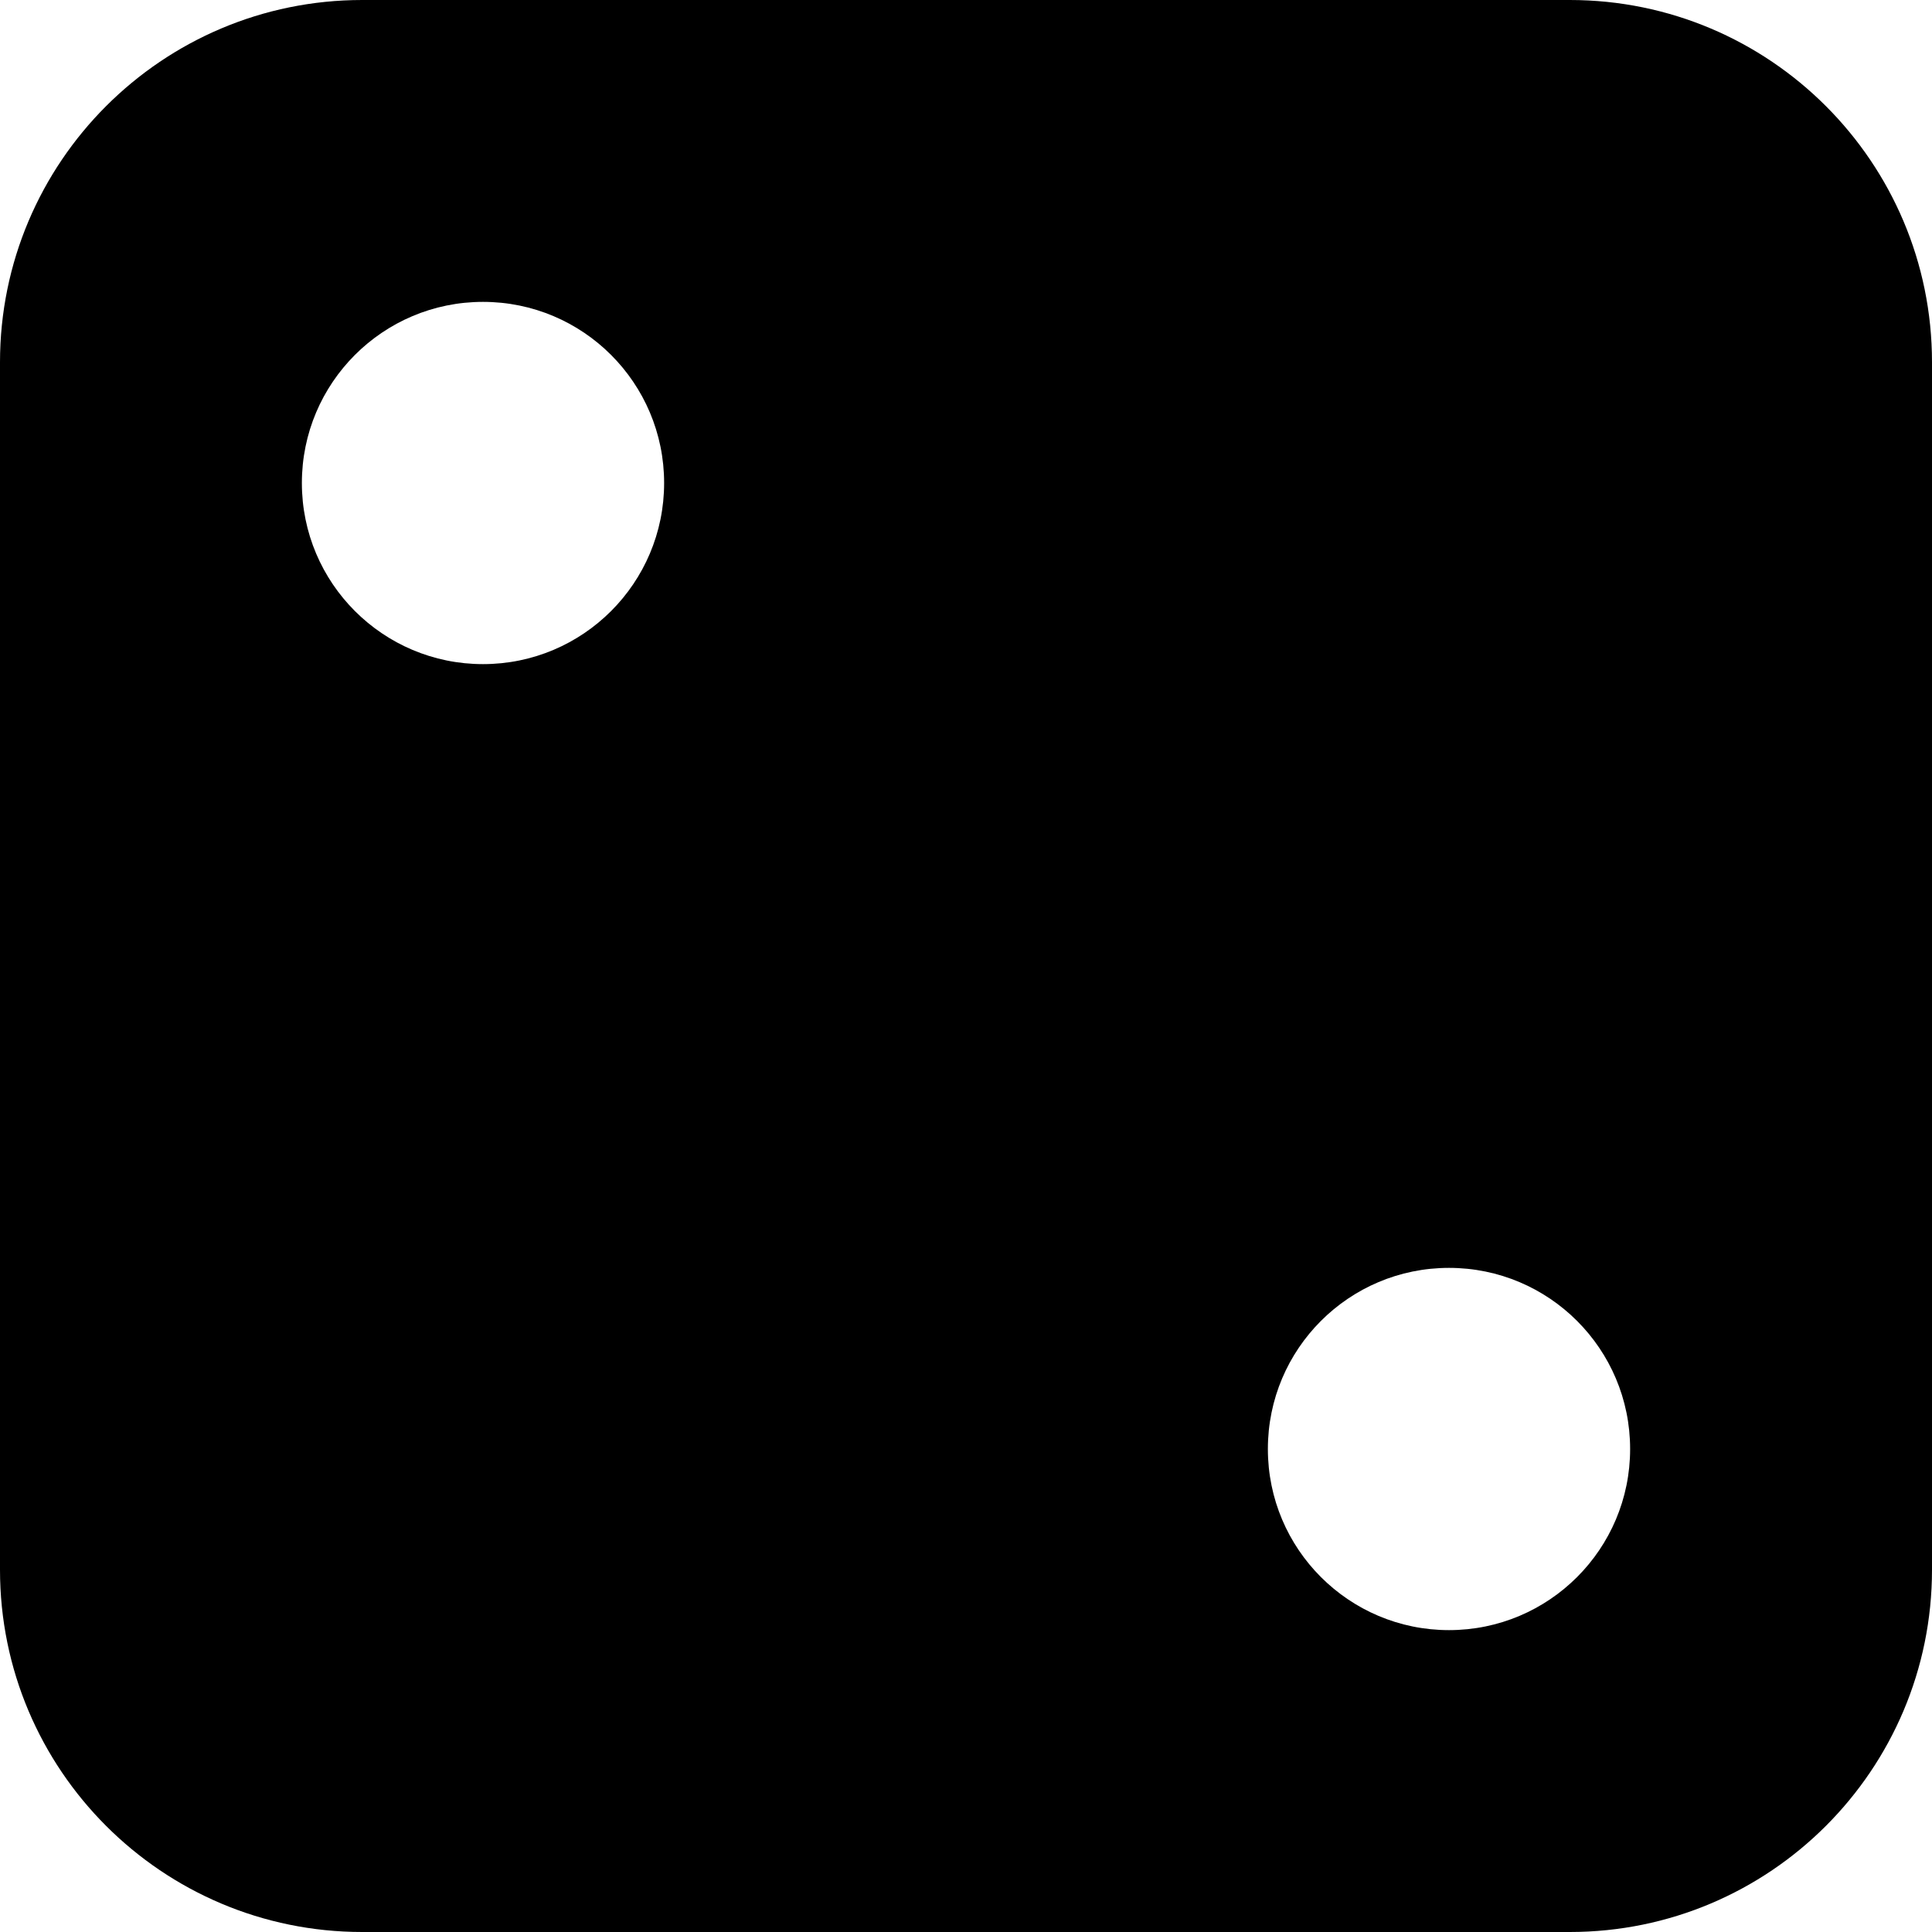
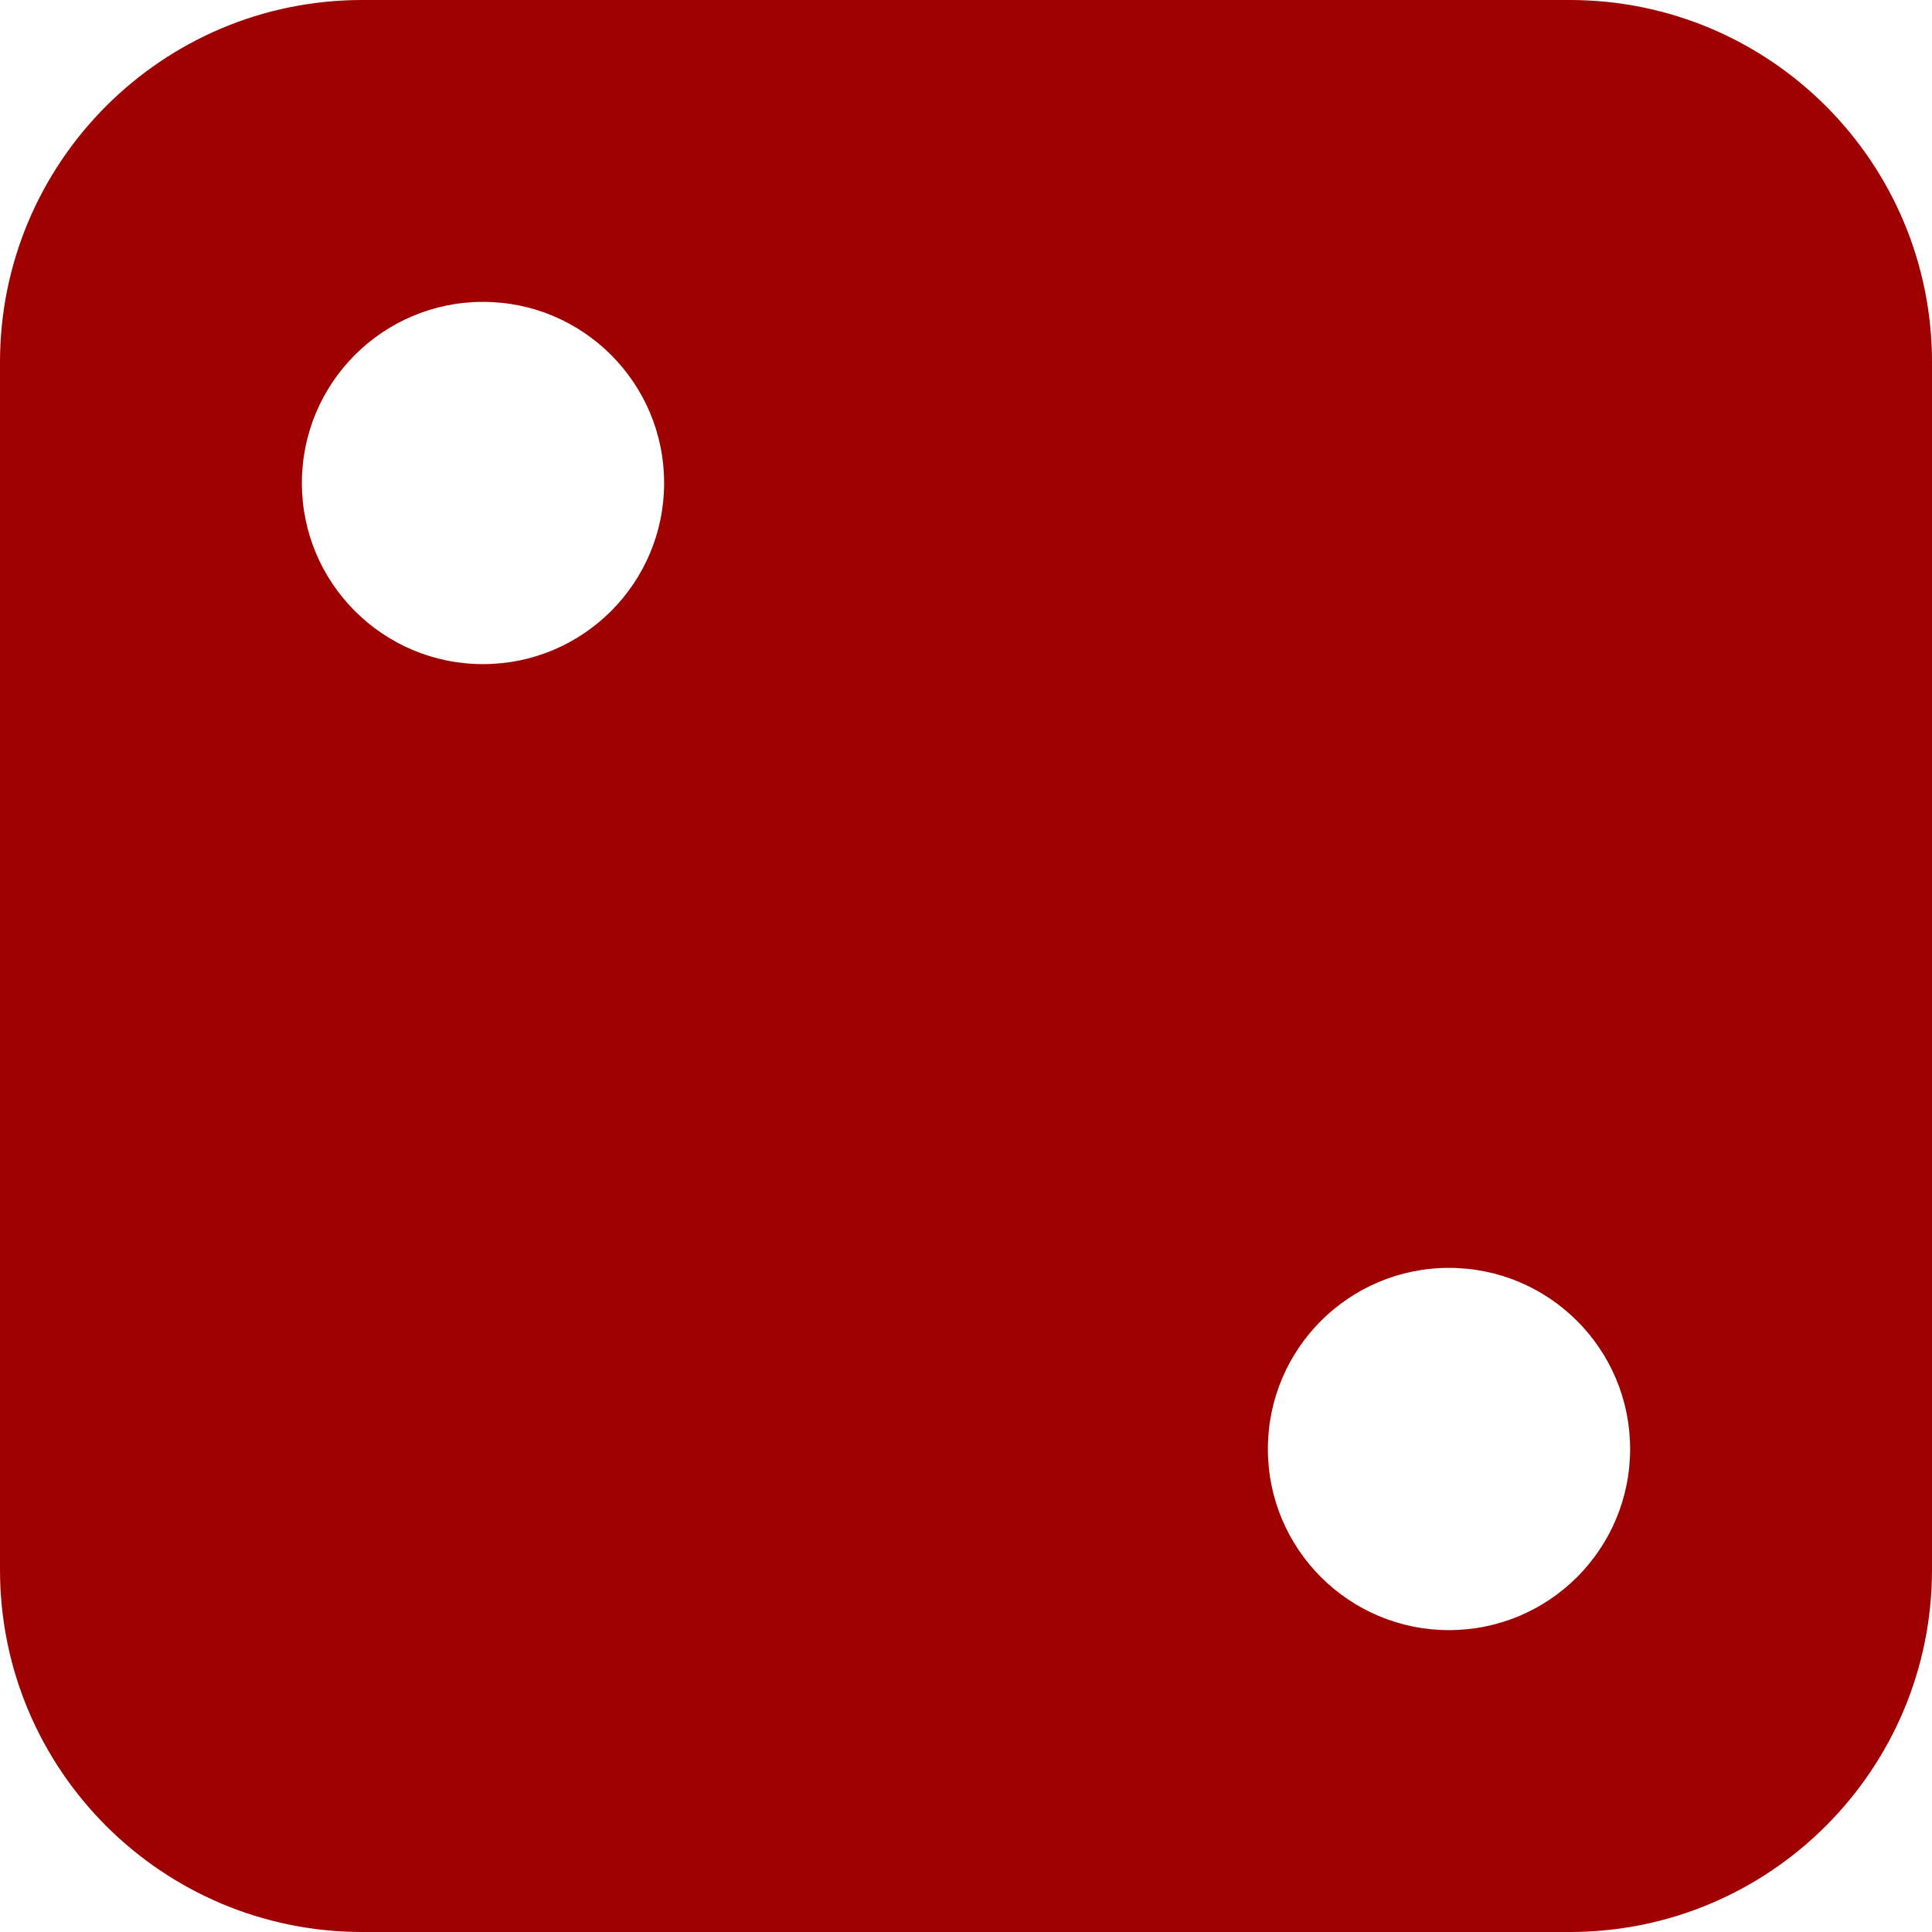
- <svg xmlns="http://www.w3.org/2000/svg" width="16px" height="16px" viewBox="0 0 16 16" fill="currentColor" class="bi bi-dice-2-fill">
+ <svg xmlns="http://www.w3.org/2000/svg" width="16px" height="16px" viewBox="0 0 16 16" fill="#9f0000" class="bi bi-dice-2-fill">
  <path d="M0 3a3 3 0 0 1 3-3h10a3 3 0 0 1 3 3v10a3 3 0 0 1-3 3H3a3 3 0 0 1-3-3V3zm5.5 1a1.5 1.5 0 1 0-3 0 1.5 1.5 0 0 0 3 0zm6.5 9.5a1.5 1.5 0 1 0 0-3 1.5 1.5 0 0 0 0 3z" />
</svg>
